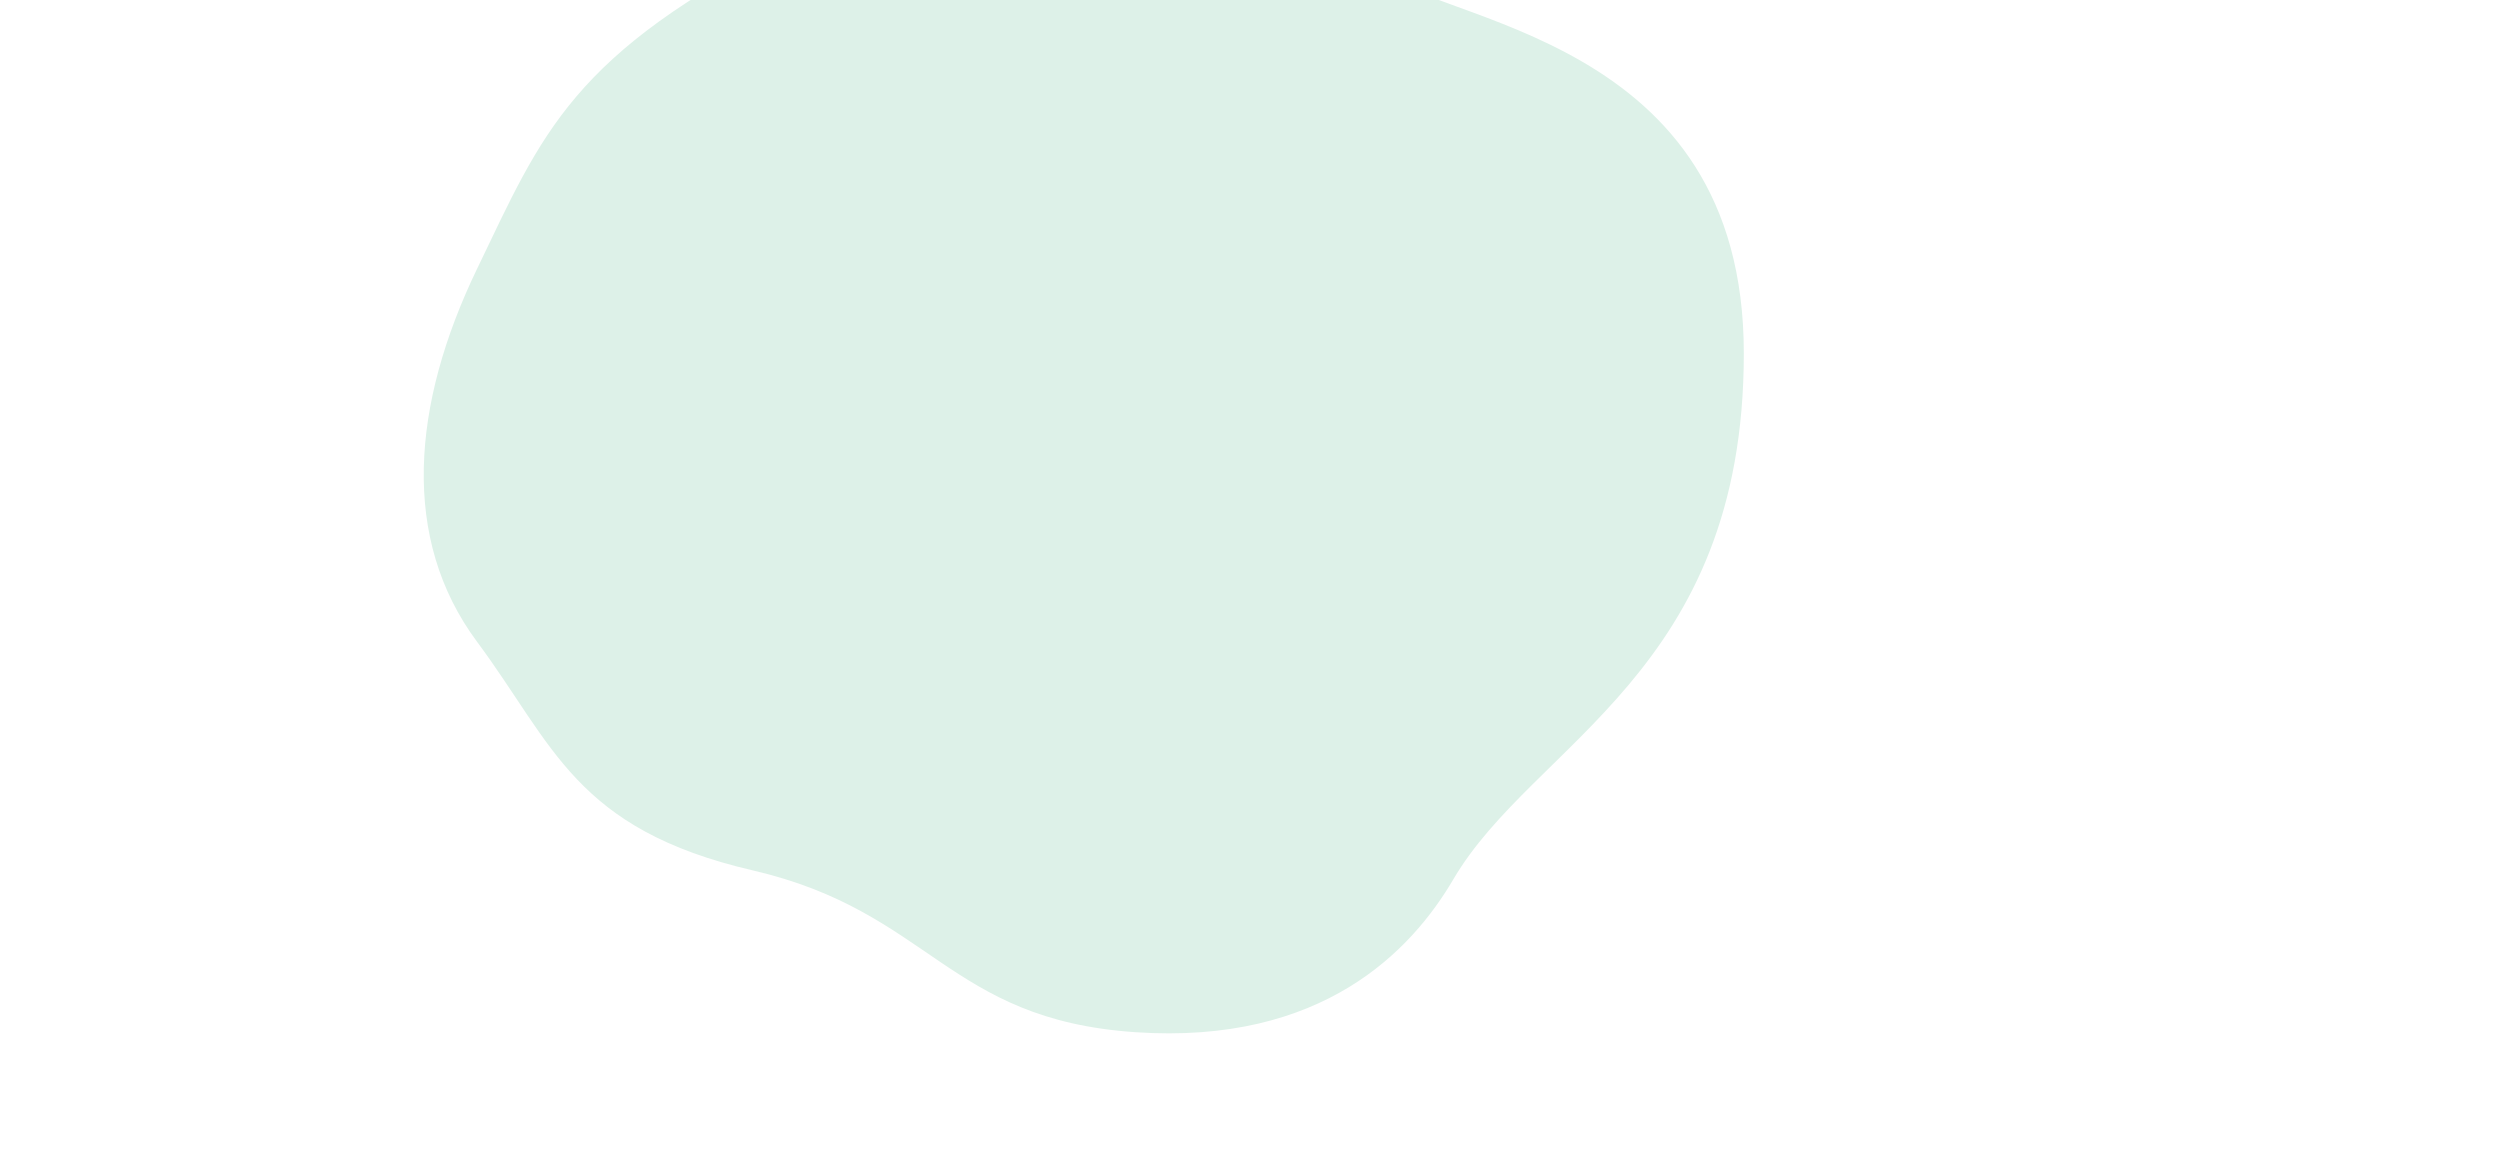
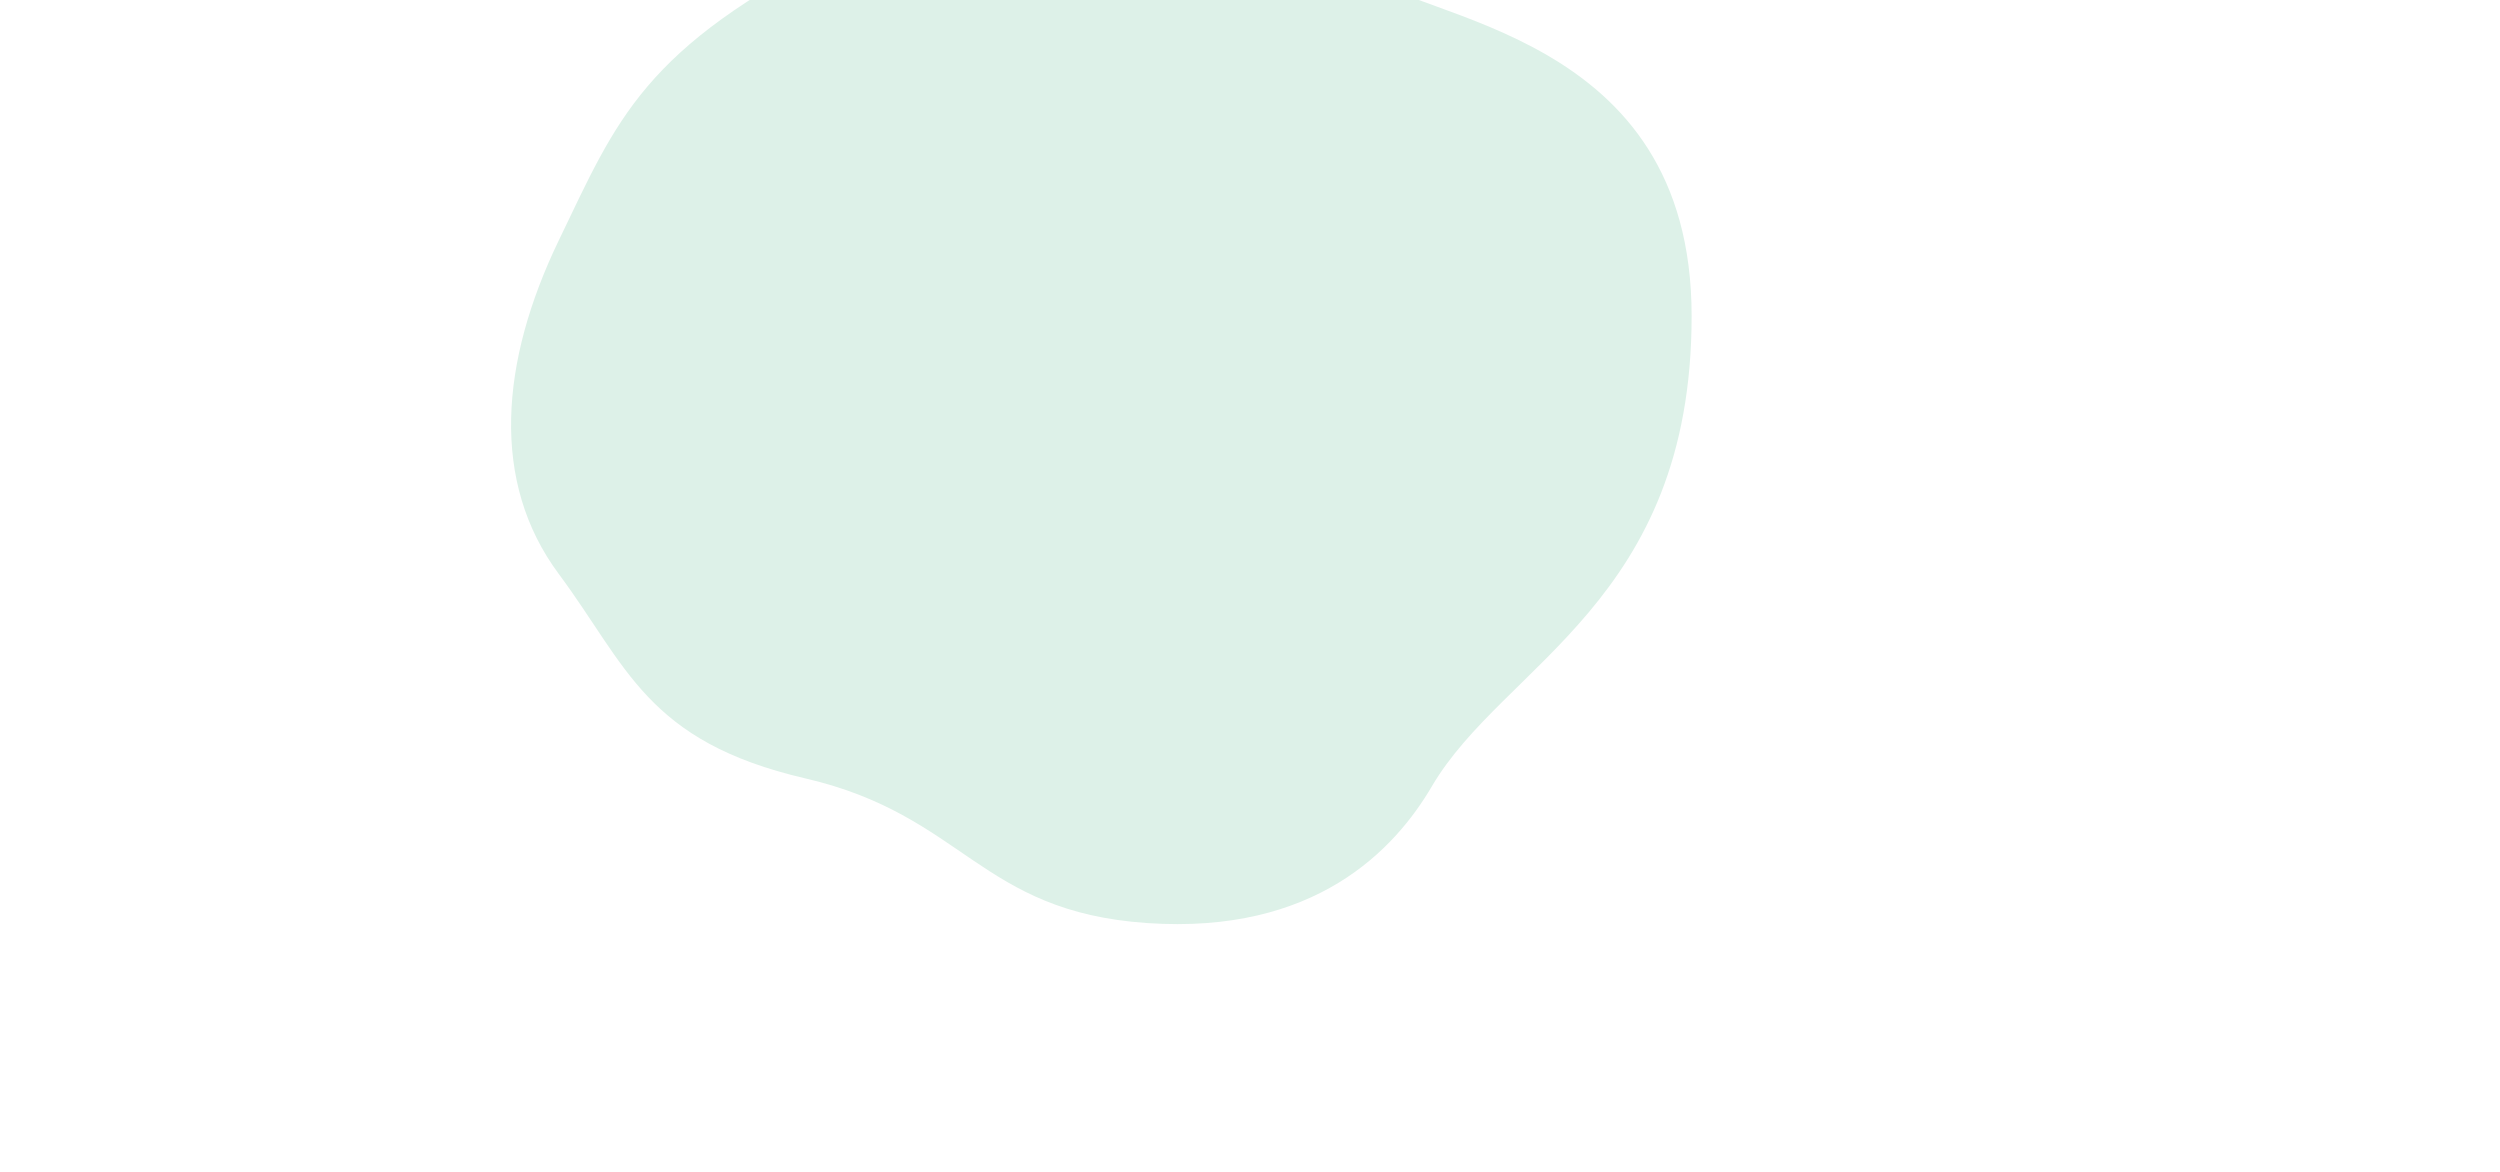
- <svg xmlns="http://www.w3.org/2000/svg" width="1920" height="900" viewBox="120 100 953 846" fill="none">
+ <svg xmlns="http://www.w3.org/2000/svg" width="1920" height="900" viewBox="120 100 953 946" fill="none">
  <path d="M513.493 845.148C649.092 854.431 713.317 785.882 743.275 734.827C801.278 635.979 953 585.692 953 355.103C953 124.514 732.545 117.424 683.377 76.624C565.122 -21.507 427.945 -22.833 267.117 58.058C106.29 138.95 85.792 195.972 38.49 294.103C-8.812 392.233 -16.696 489.038 38.49 563.299C93.676 637.561 109.094 698.539 237.598 728.376C366.102 758.213 377.893 835.866 513.493 845.148Z" fill="#DDF1E8" />
</svg>
